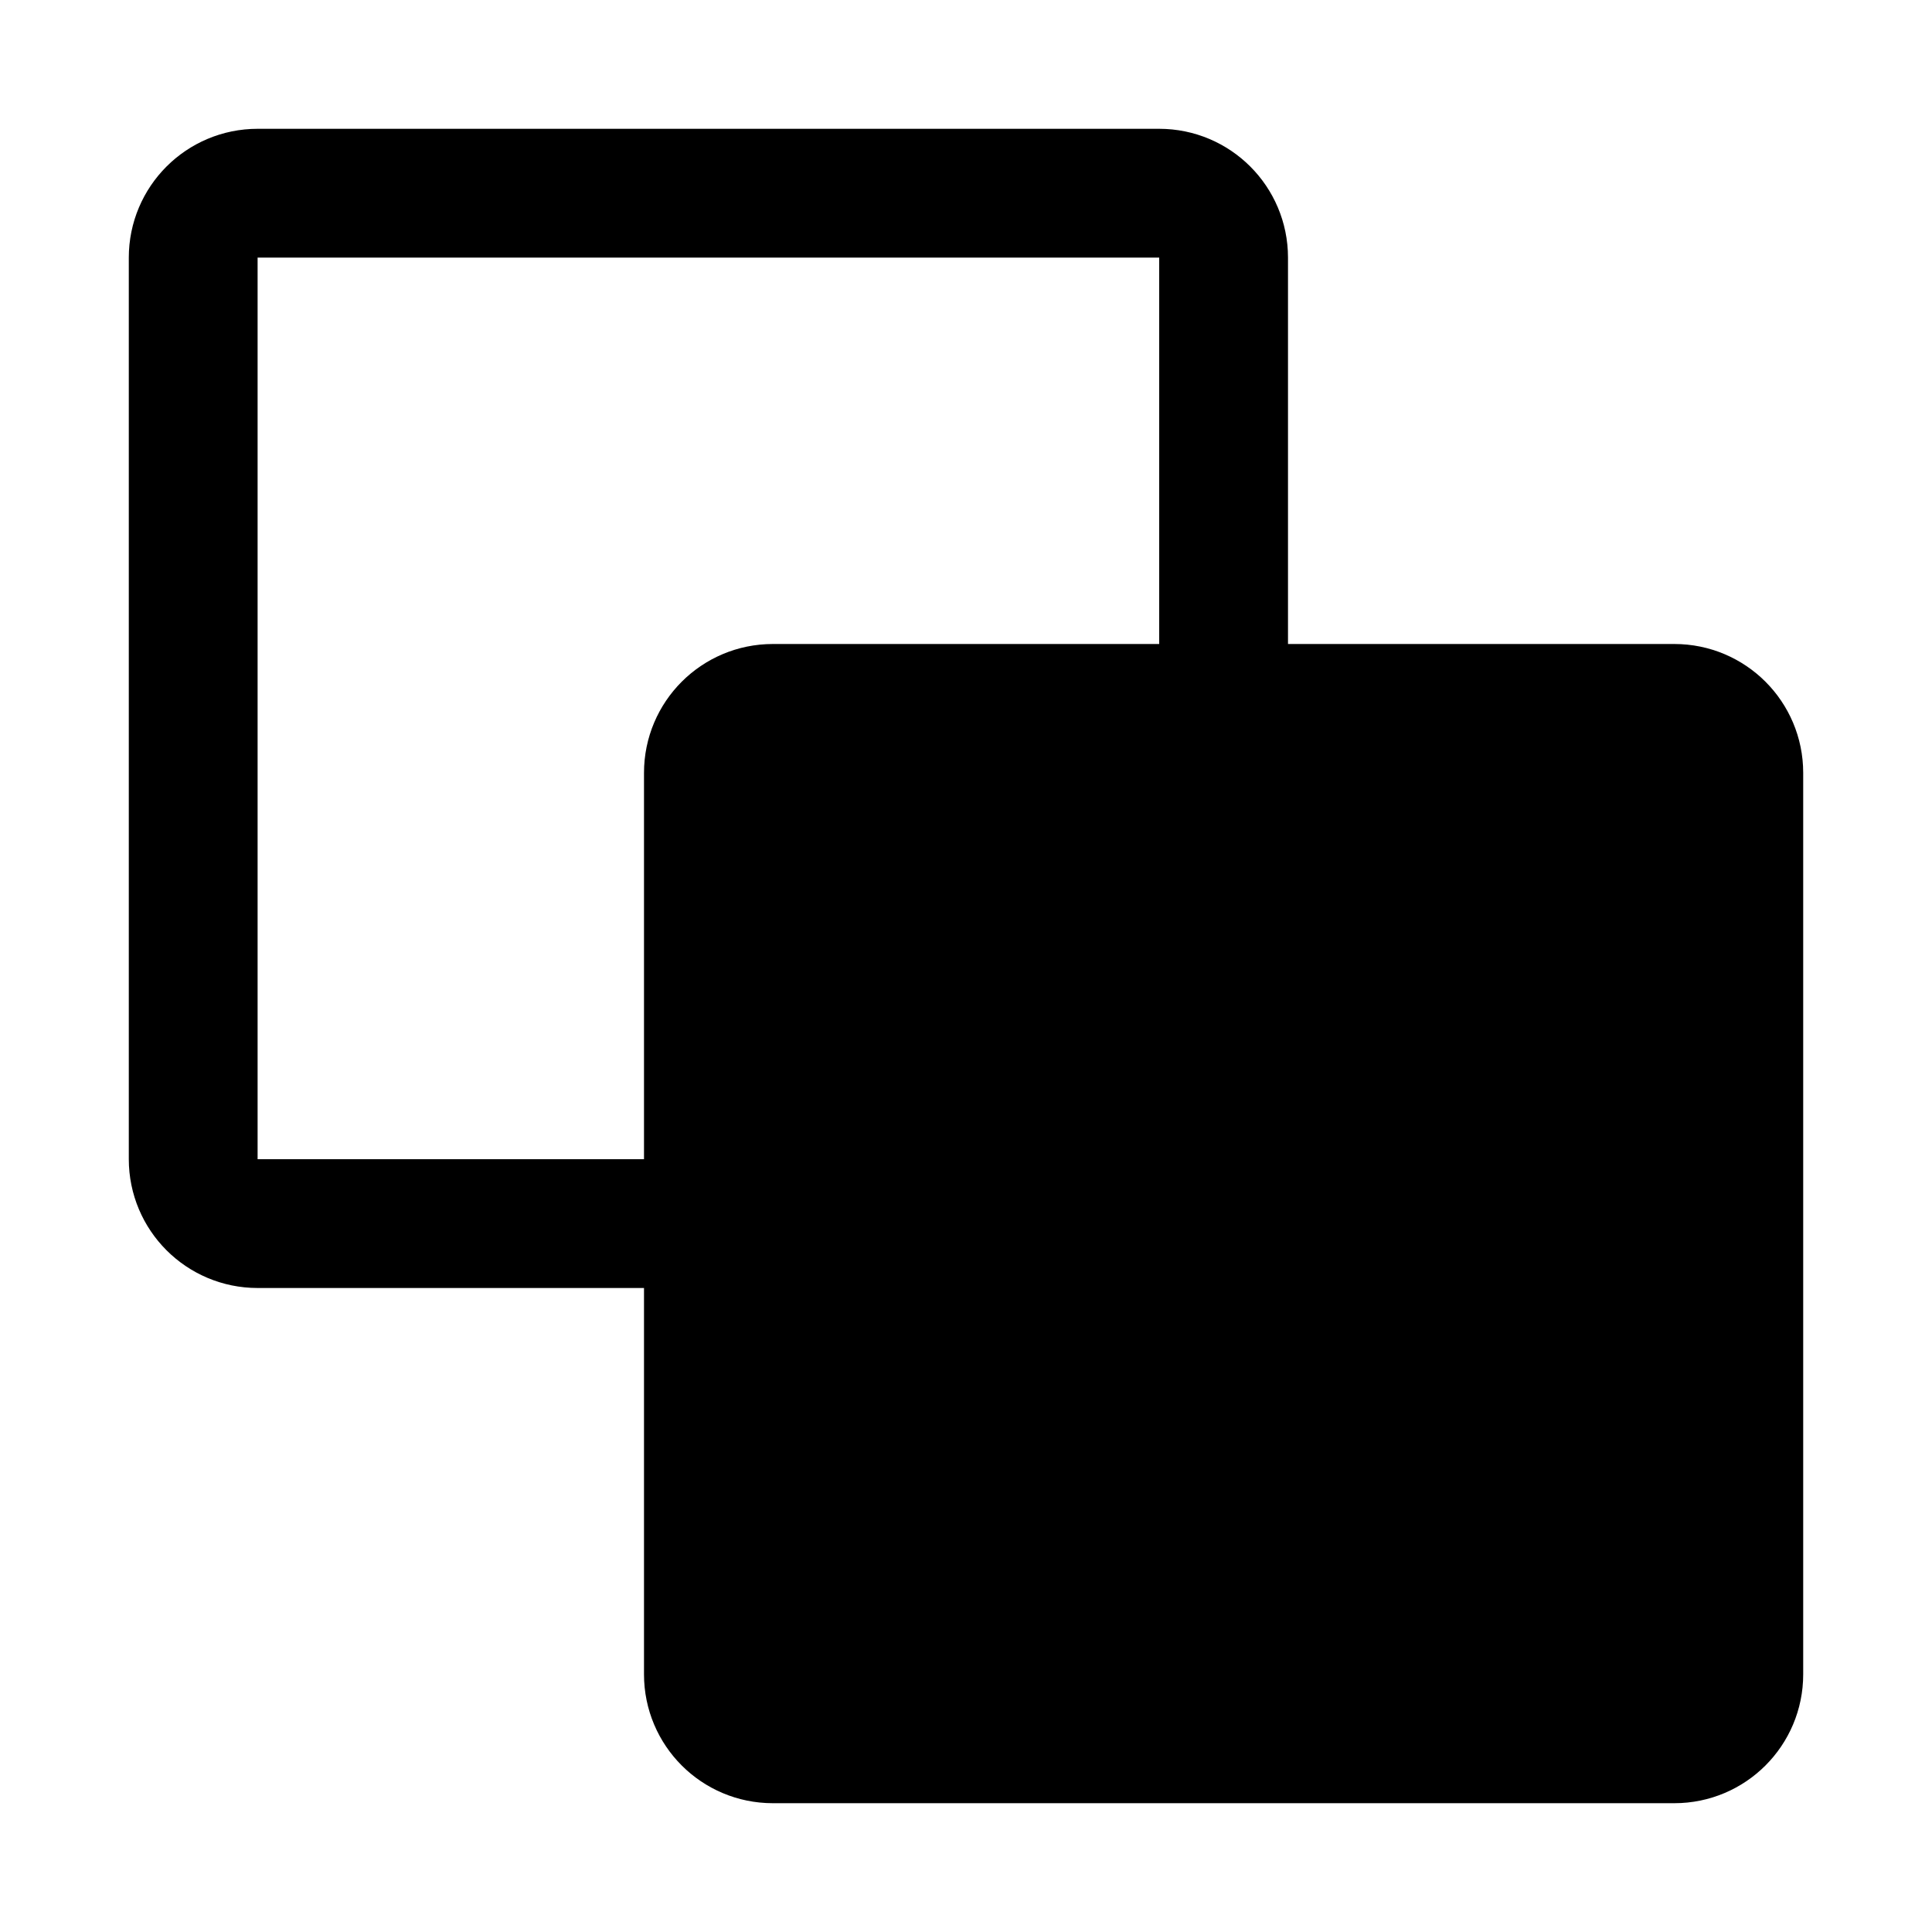
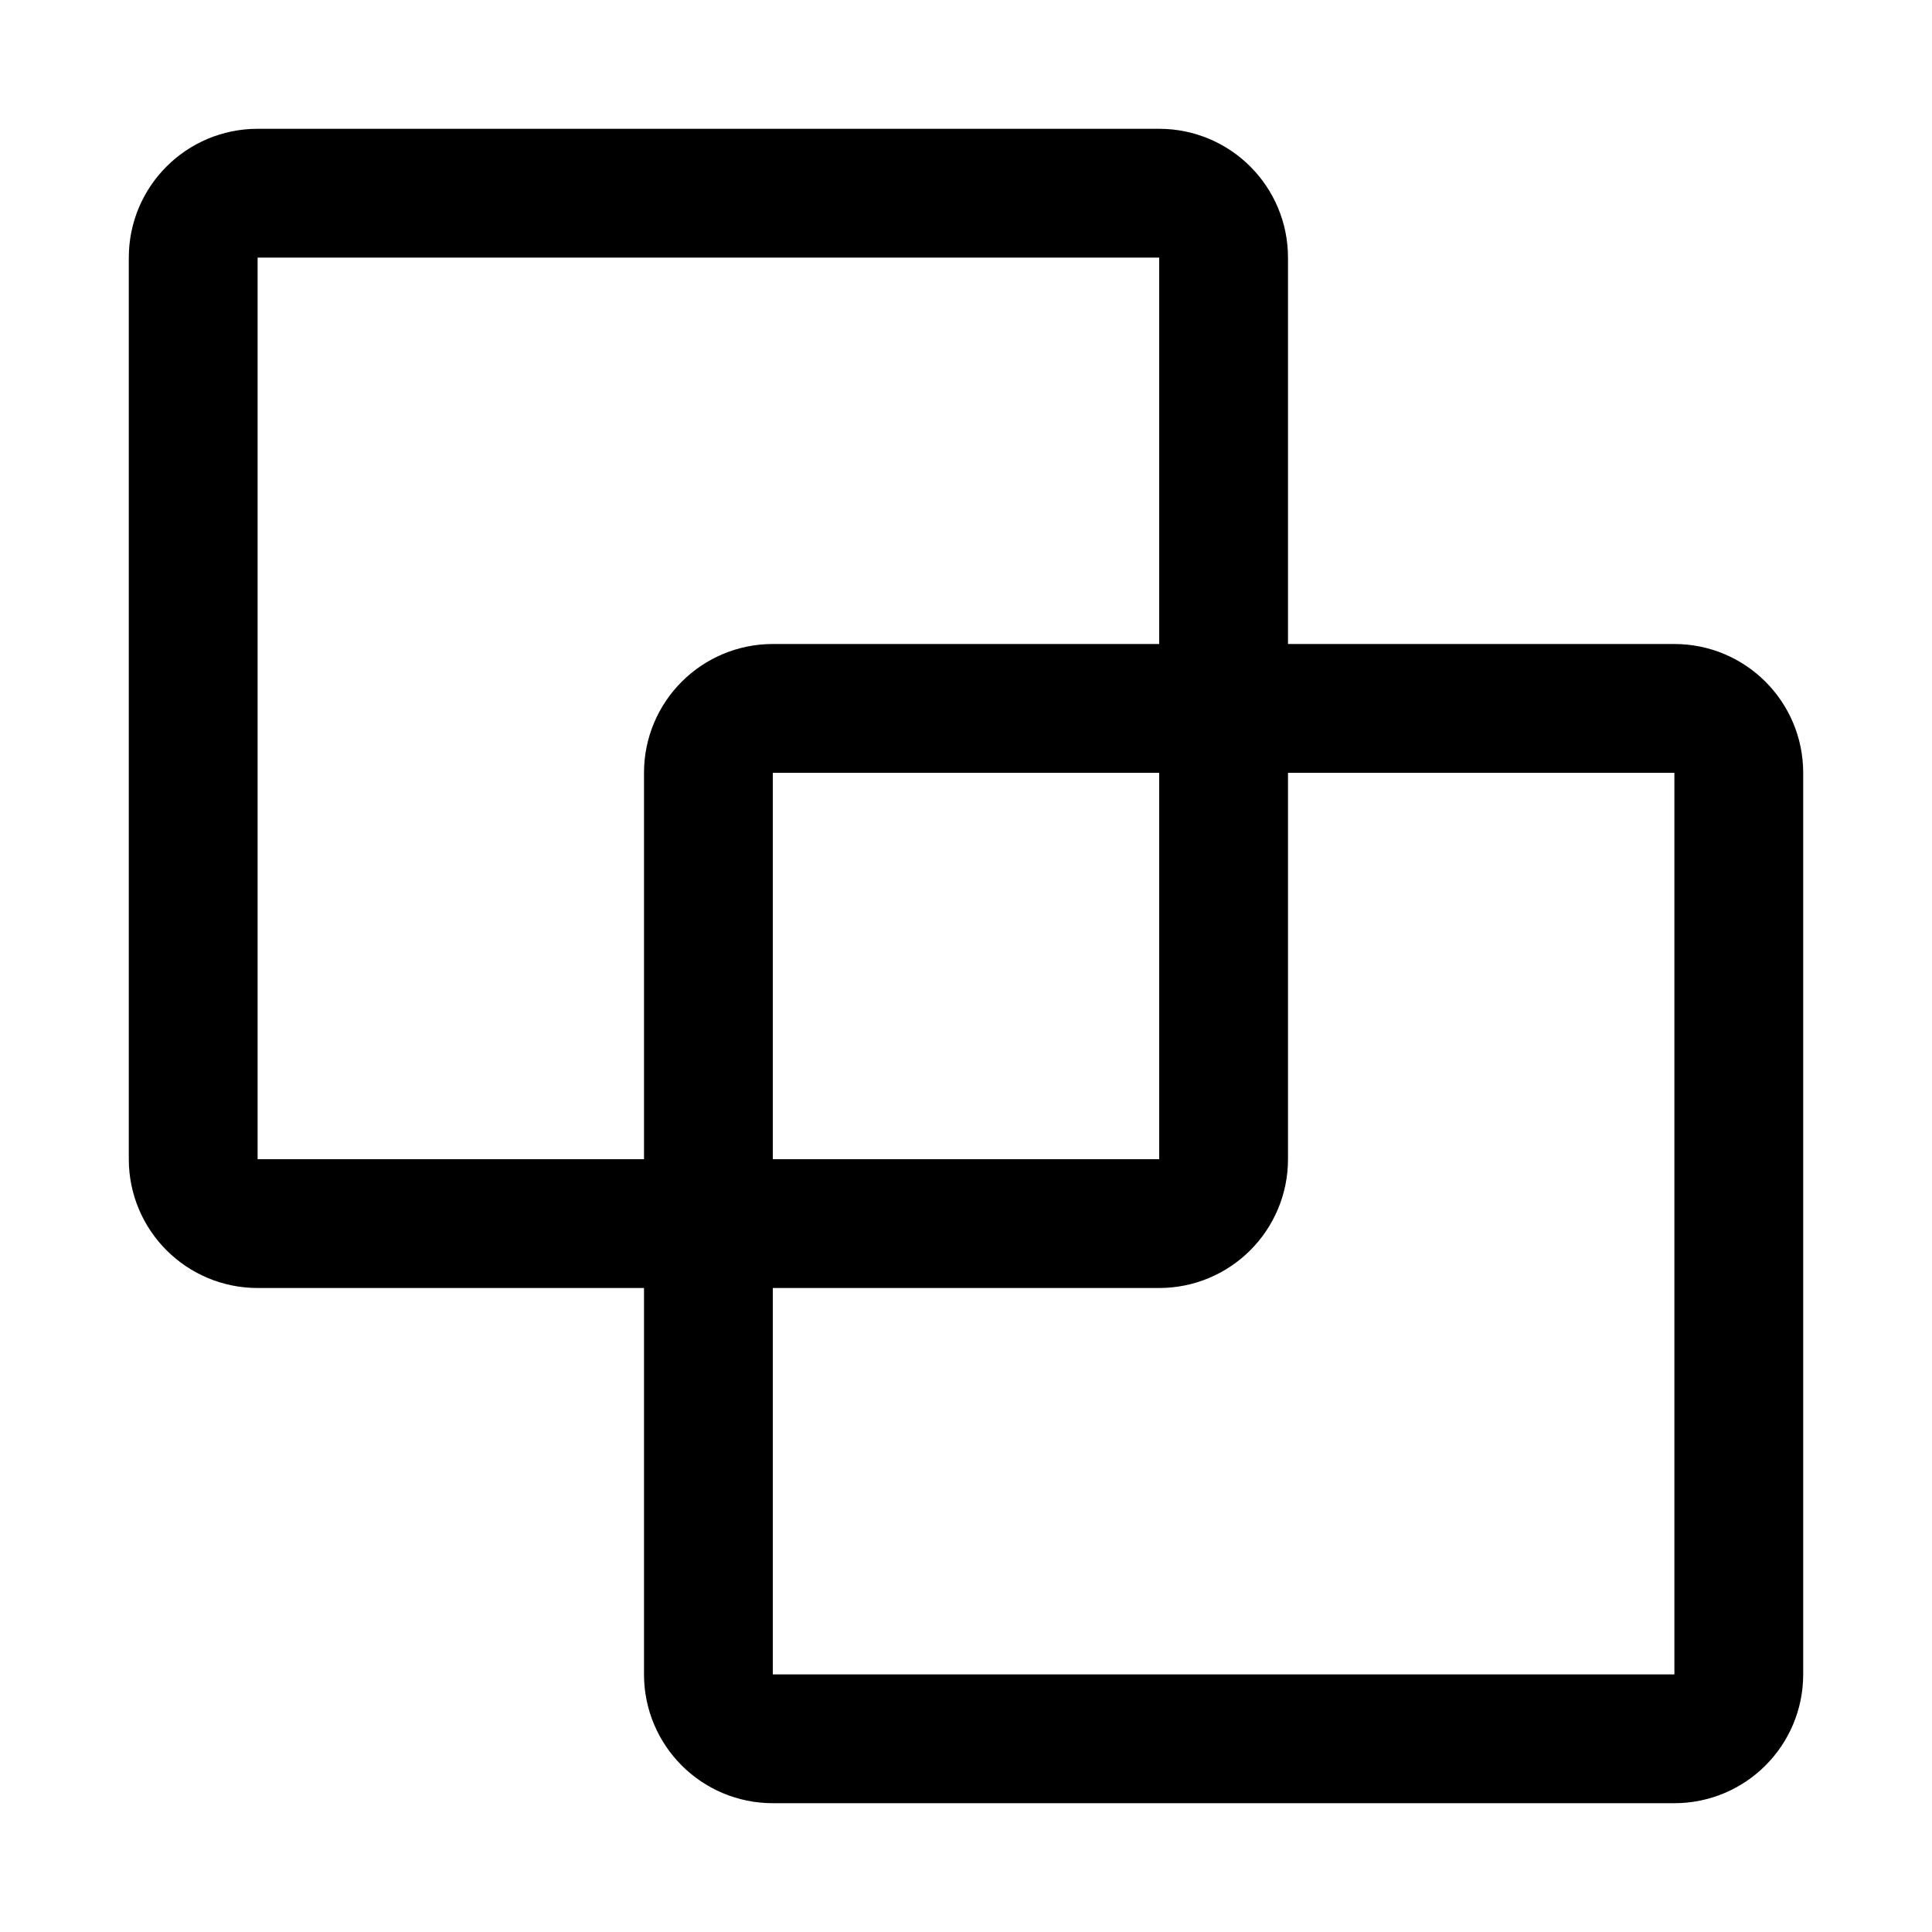
<svg xmlns="http://www.w3.org/2000/svg" width="15" height="15" viewBox="0 0 15 15" fill="none">
  <rect class="back" x="1.5" y="1.5" width="8" height="8" rx="0.5" stroke="currentColor" stroke-width="1" />
-   <rect class="front" x="5.5" y="5.5" width="8" height="8" rx="0.5" stroke="currentColor" stroke-width="1" fill="black" />
+   <rect class="front" x="5.5" y="5.5" width="8" height="8" rx="0.5" stroke="currentColor" stroke-width="1" />
</svg>
